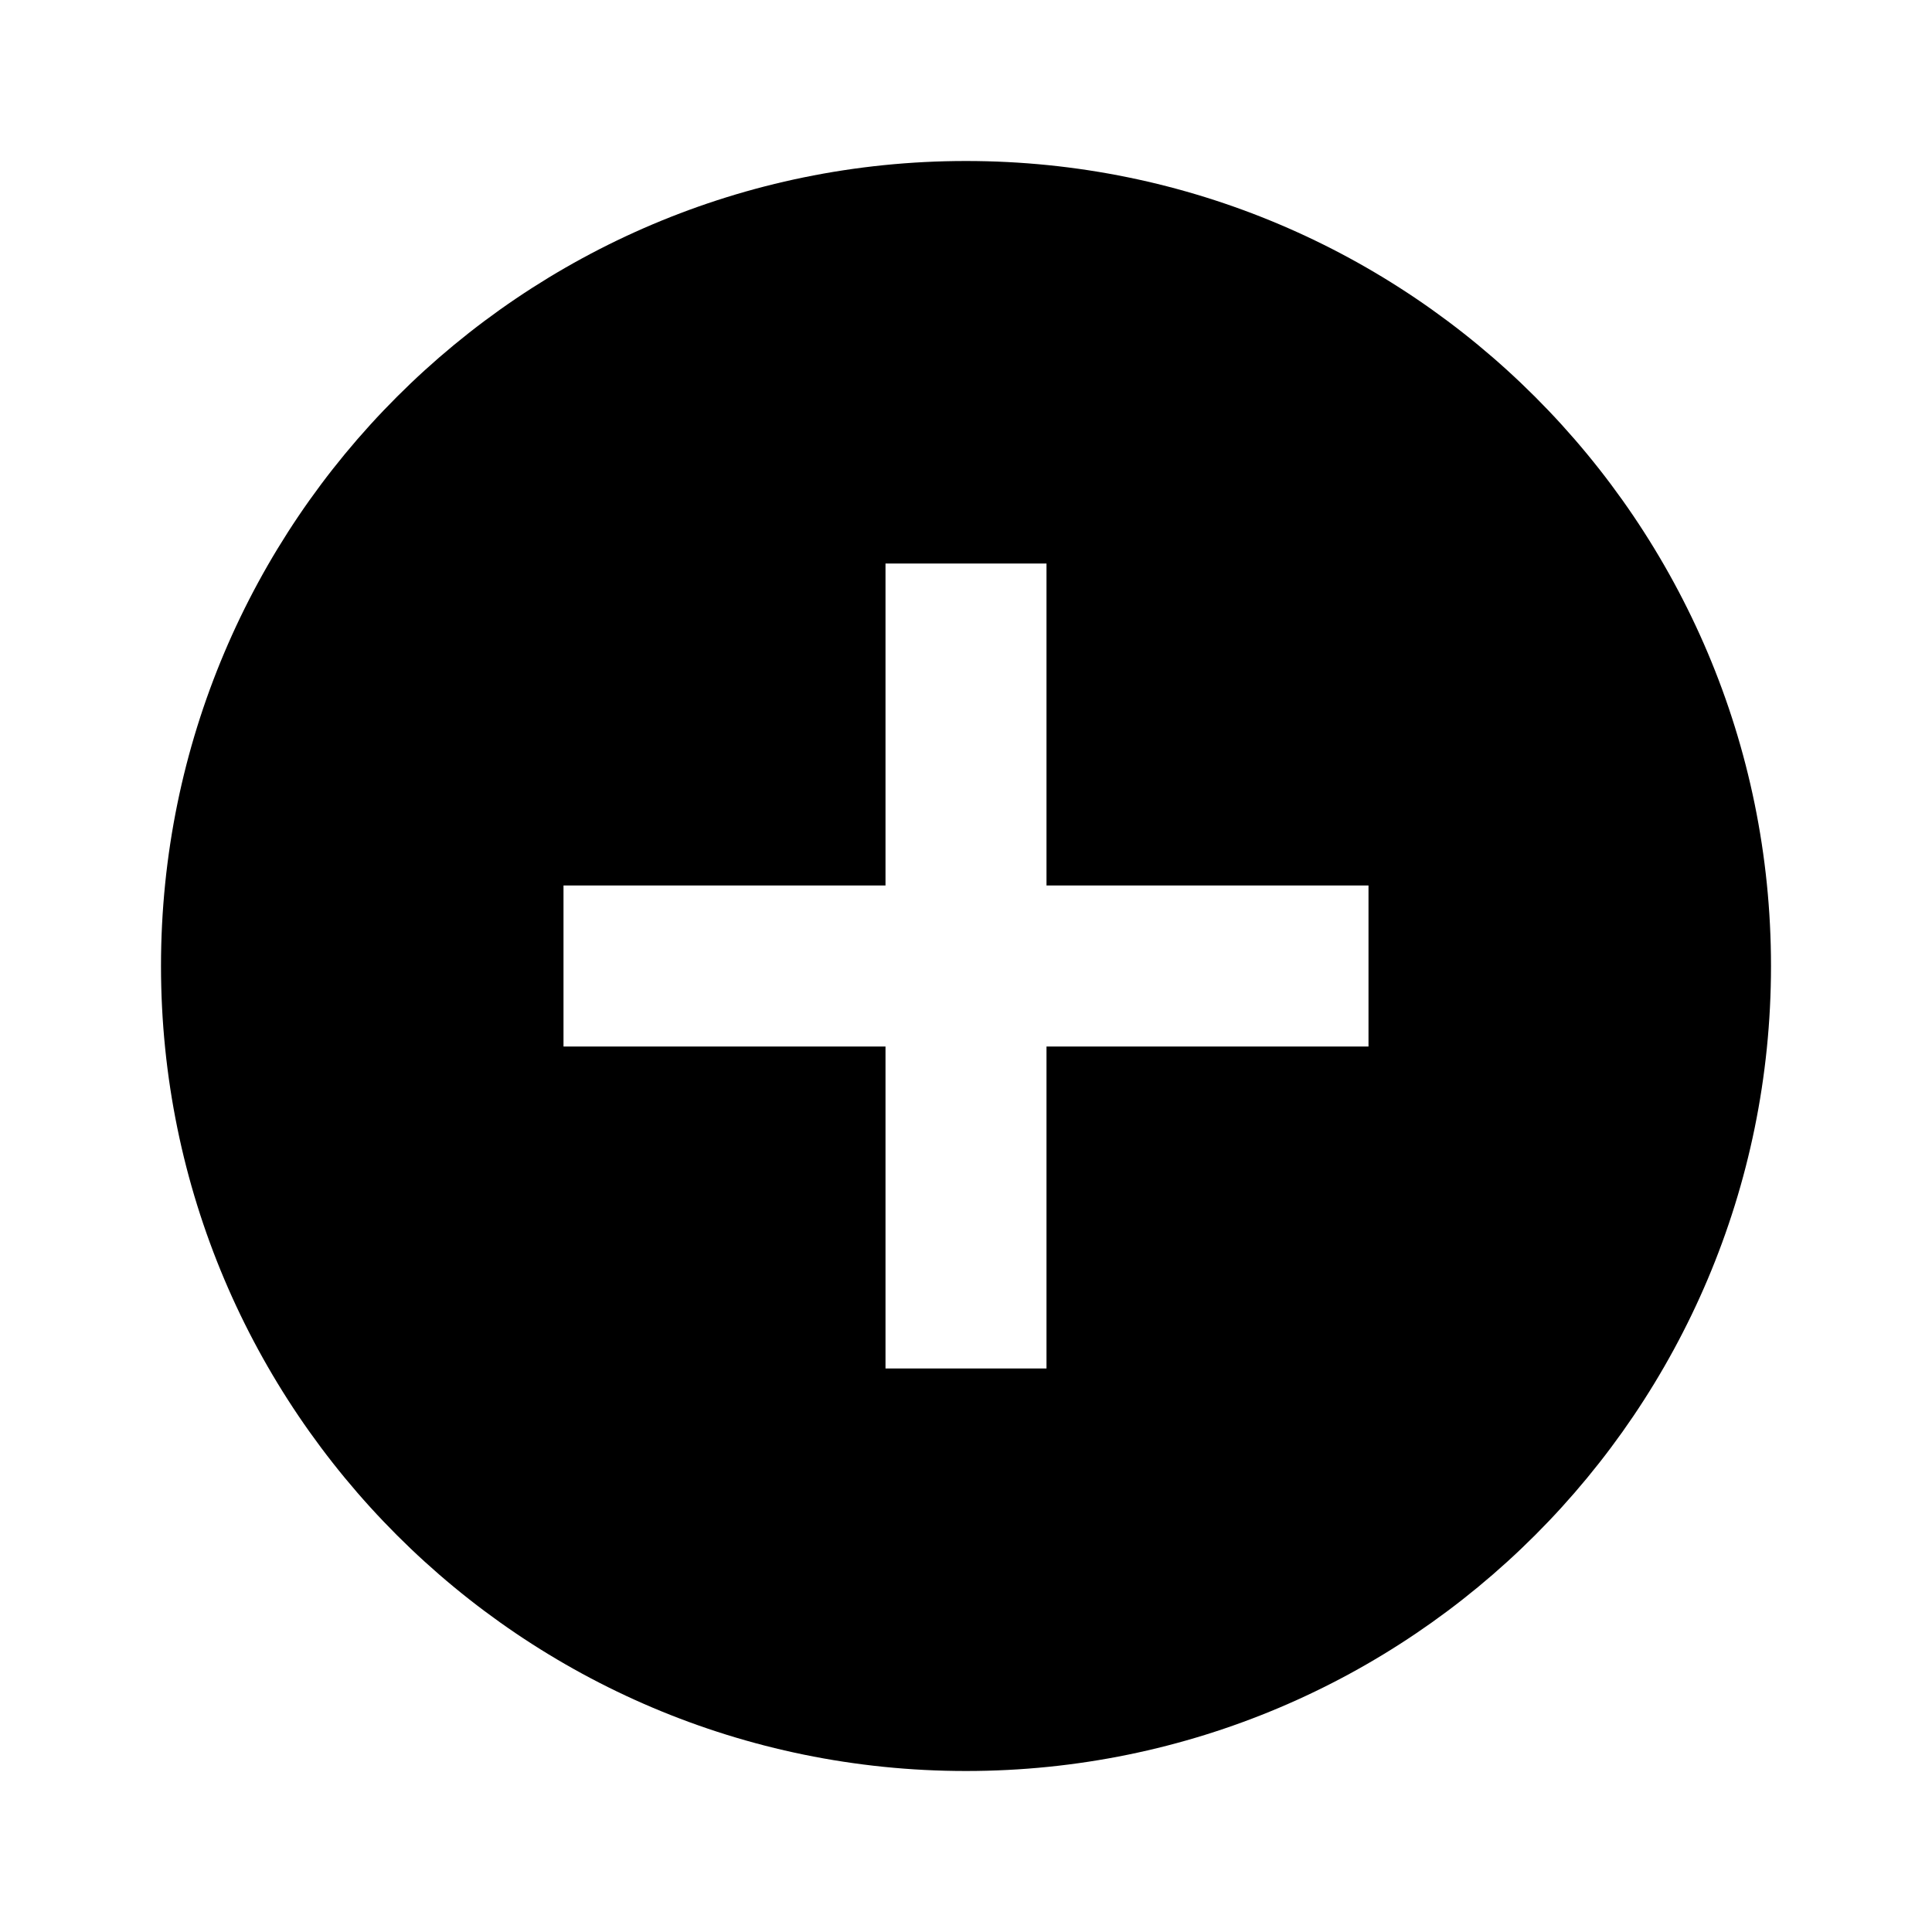
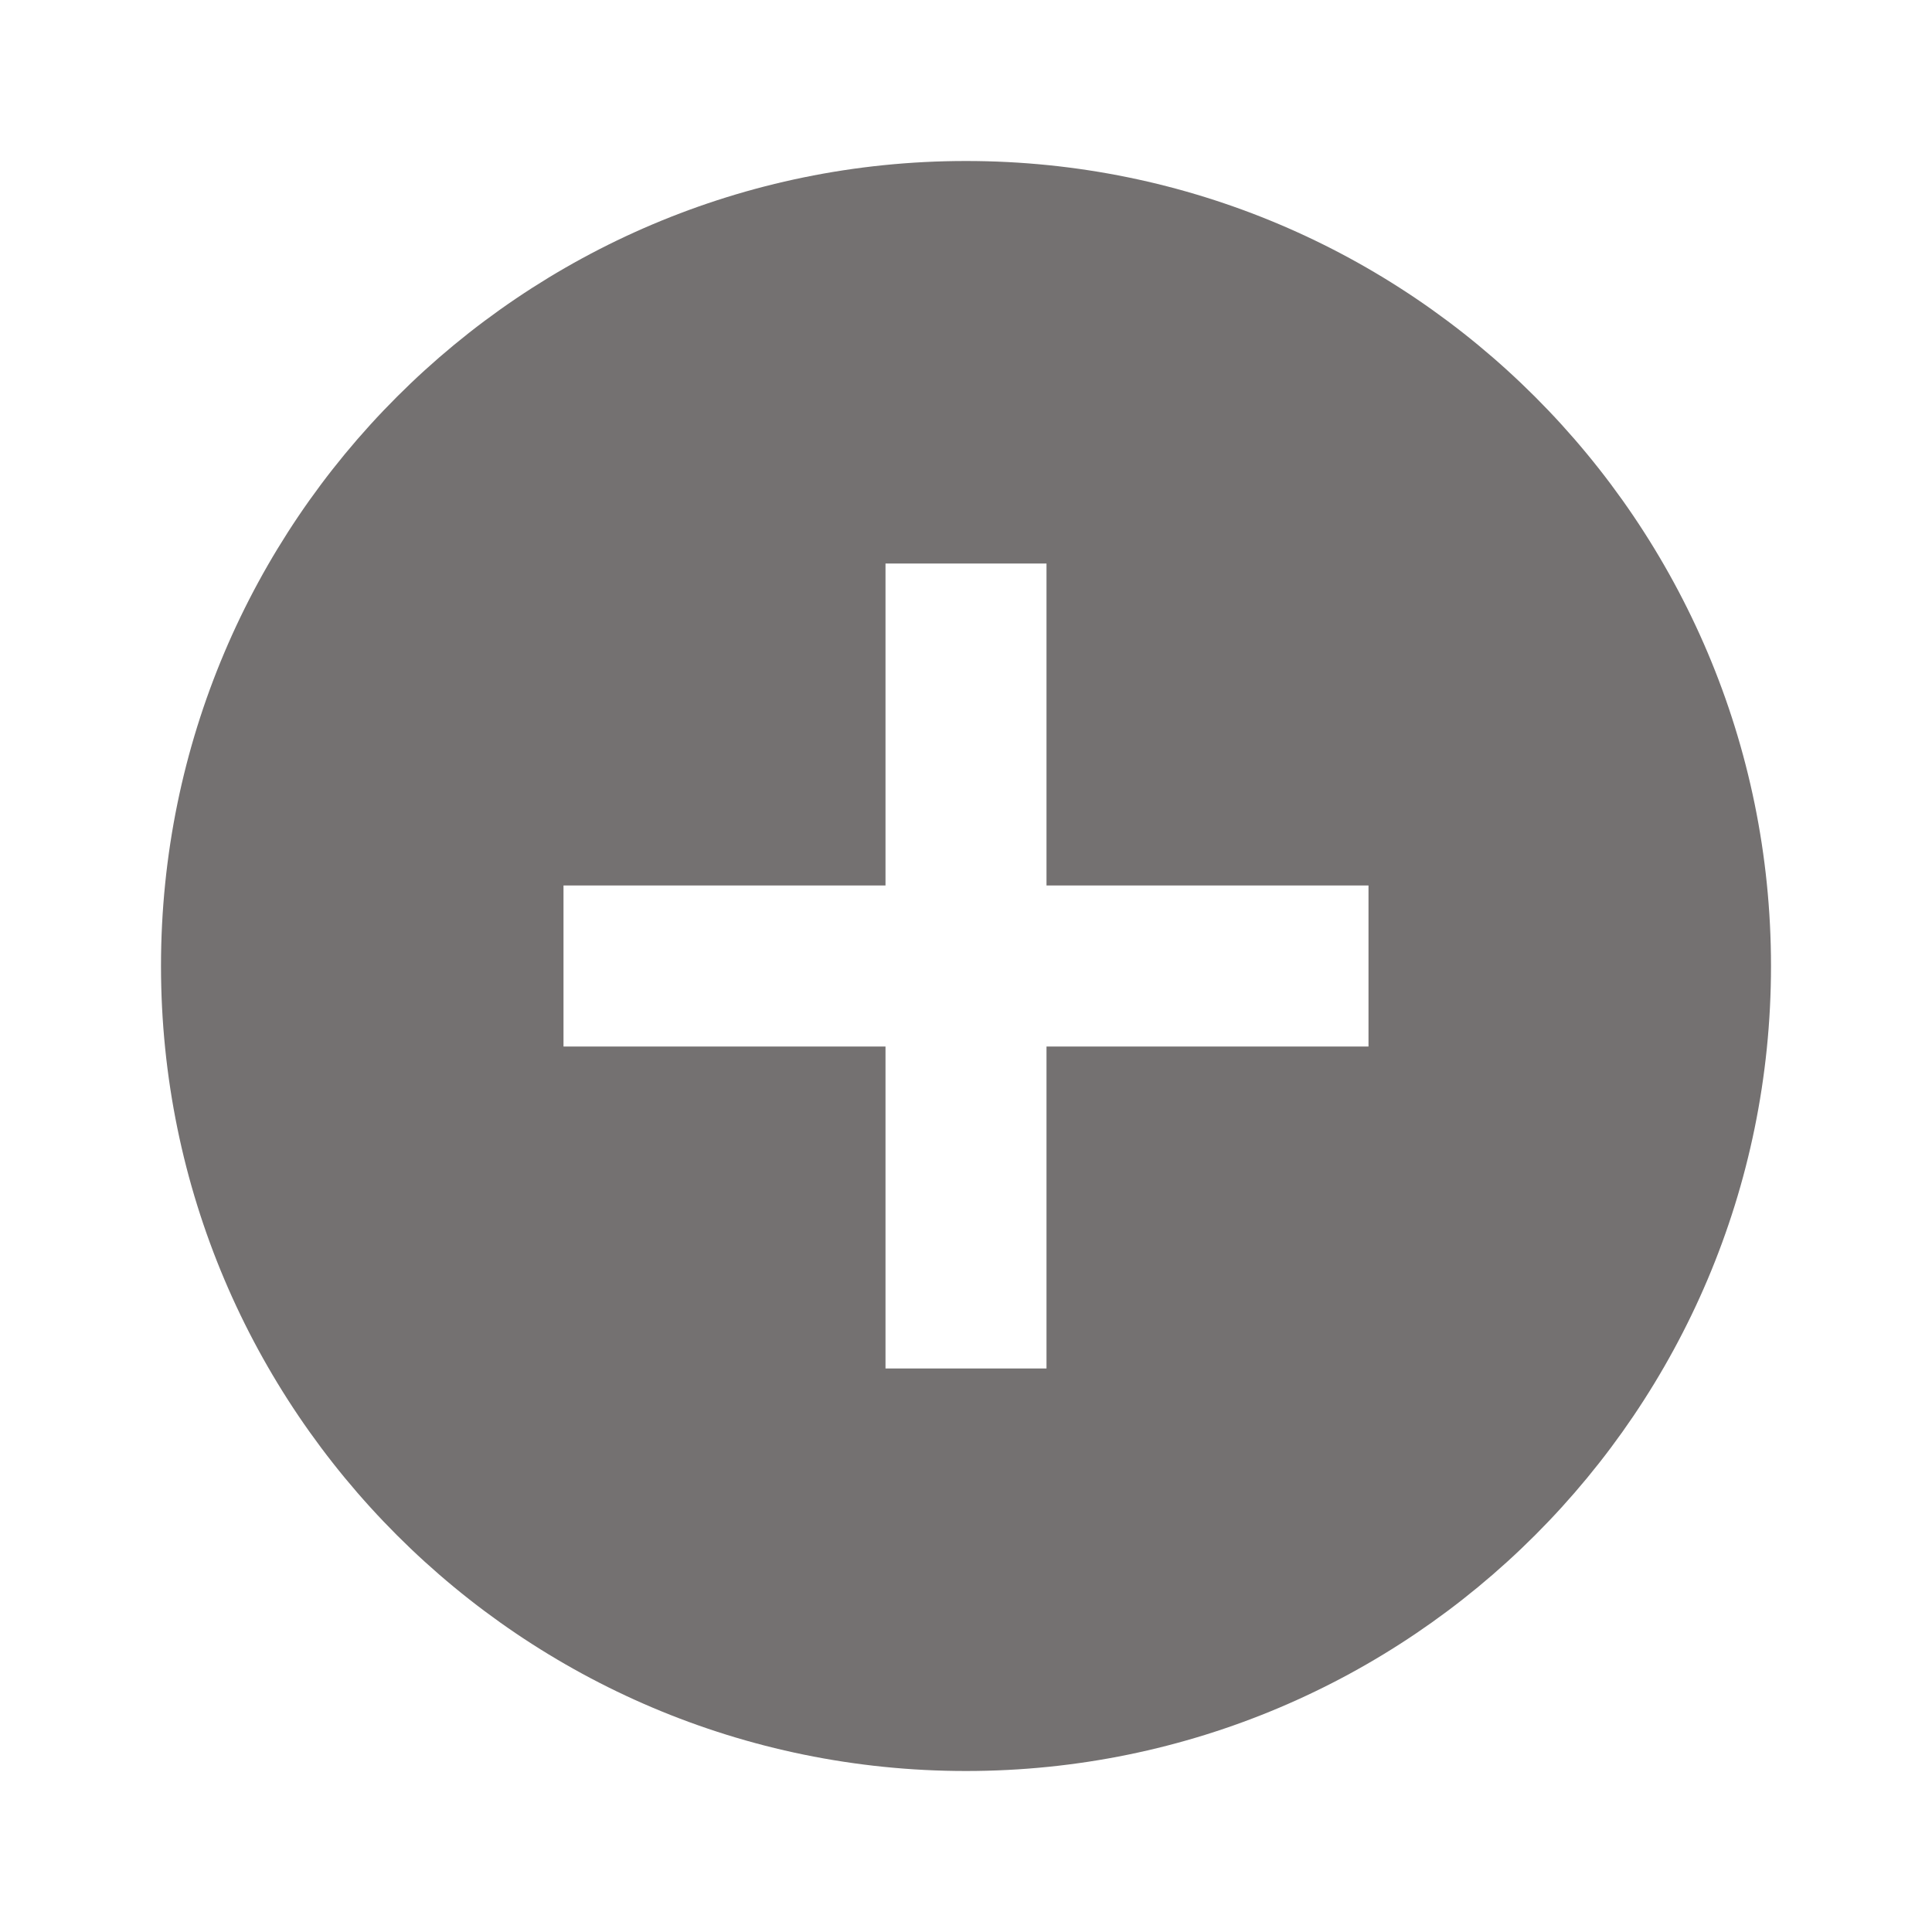
- <svg xmlns="http://www.w3.org/2000/svg" height="24px" viewBox="0 0 24 24" width="24px" fill="#000000">
+ <svg xmlns="http://www.w3.org/2000/svg" height="24px" viewBox="0 0 24 24" width="24px" fill="#747171">
  <path d="M0 0h24v24H0V0z" fill="none" />
  <path d="M12 2C6.48 2 2 6.48 2 12s4.48 10 10 10 10-4.48 10-10S17.52 2 12 2zm5 11h-4v4h-2v-4H7v-2h4V7h2v4h4v2z" />
</svg>
